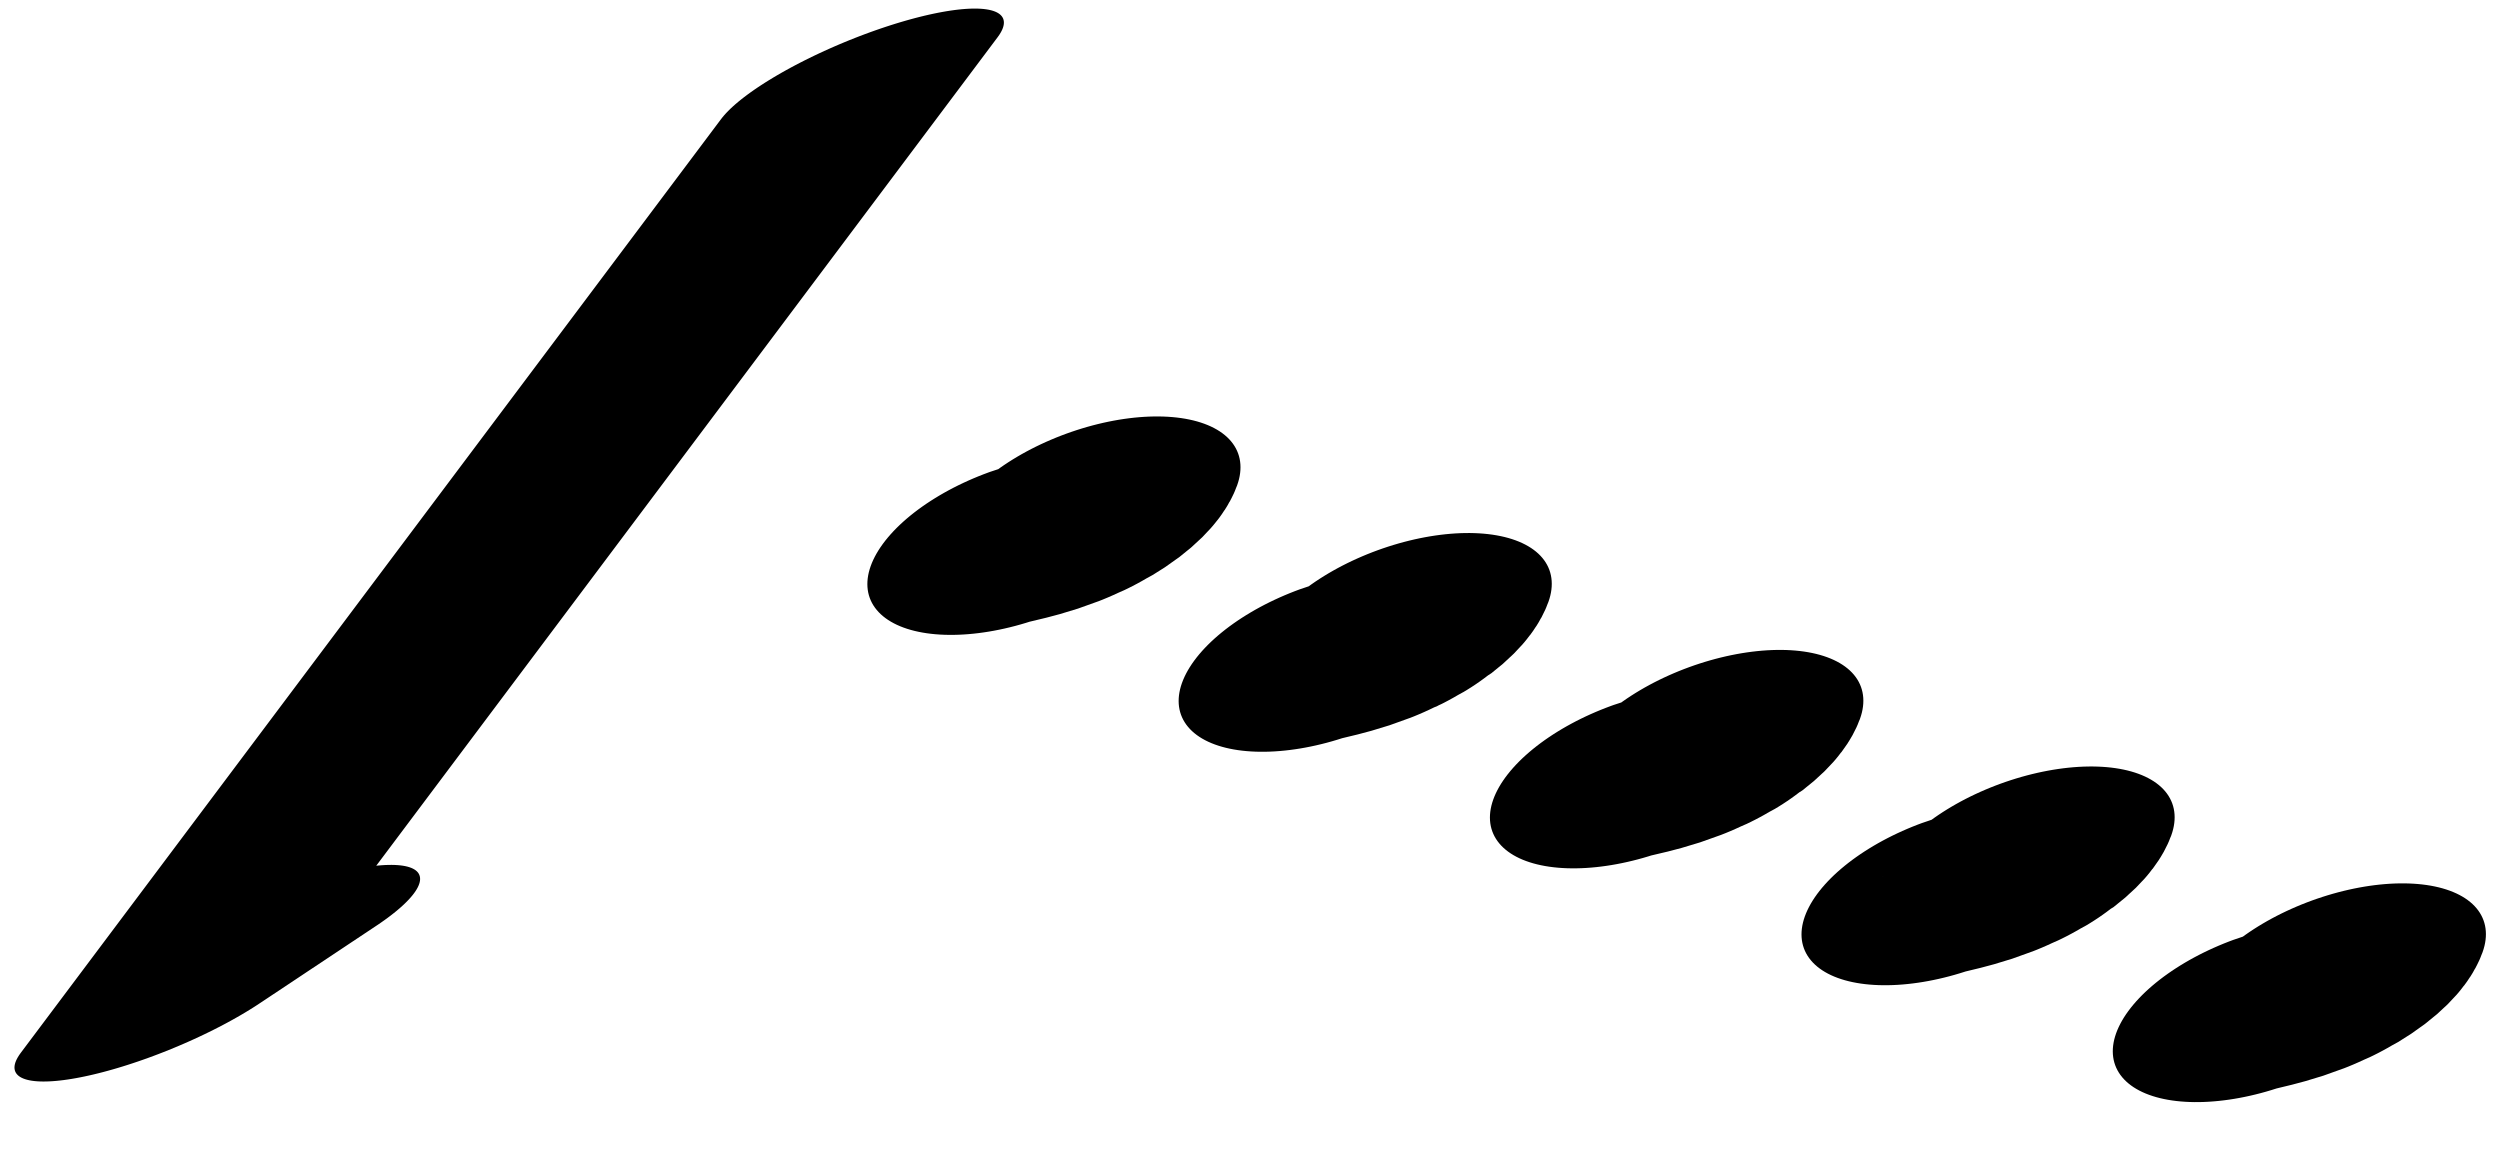
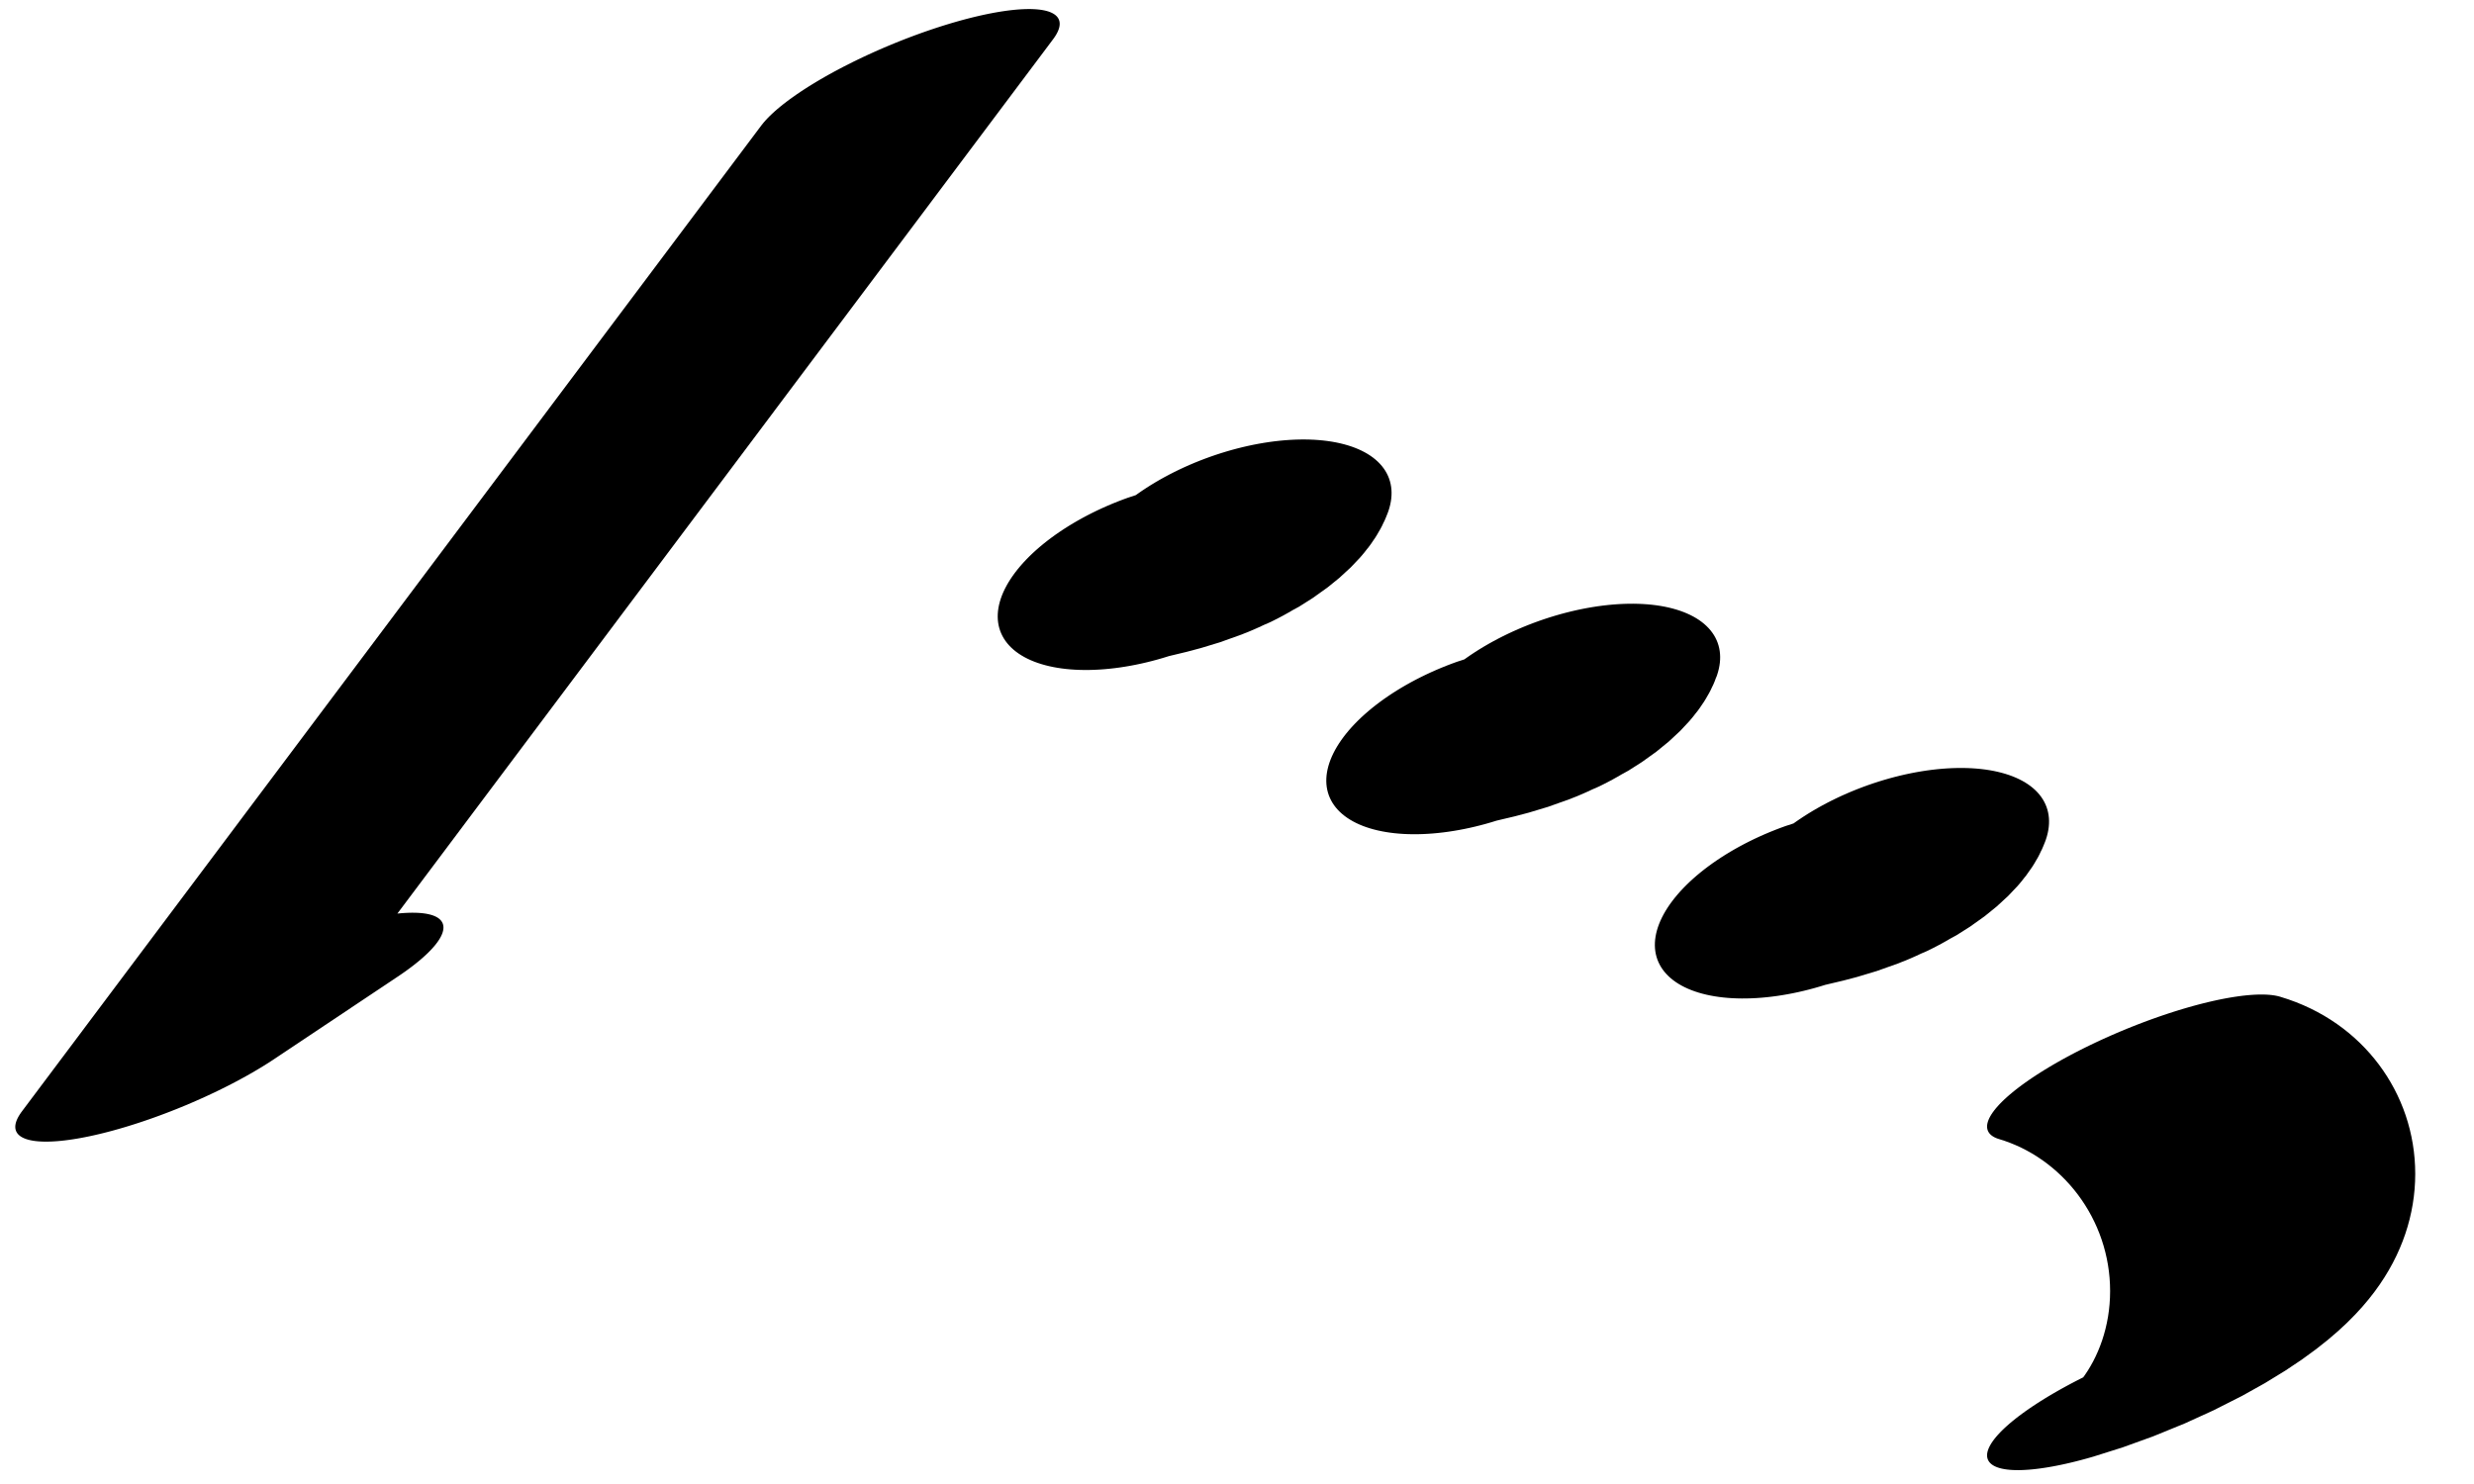
- <svg xmlns="http://www.w3.org/2000/svg" width="32" height="15" viewBox="0 0 32 15">
-   <path fill="none" stroke-width="32.529" stroke-linecap="round" stroke-linejoin="round" stroke="rgb(0%, 0%, 0%)" stroke-opacity="1" stroke-miterlimit="10" d="M 126.738 284.991 L 21.751 36.331 L 36.109 47.62 " transform="matrix(0.113137, -0.0468644, -0.0117155, -0.0282833, 0, 15)" />
-   <path fill="none" stroke-width="38.044" stroke-linecap="round" stroke-linejoin="round" stroke="rgb(0%, 0%, 0%)" stroke-opacity="1" stroke-miterlimit="10" d="M 143.739 59.522 C 147.528 59.481 151.9 56.059 154.368 61.935 " transform="matrix(0.097754, -0.0355797, -0.0177892, -0.048877, 0, 15)" />
-   <path fill="none" stroke-width="38.044" stroke-linecap="round" stroke-linejoin="round" stroke="rgb(0%, 0%, 0%)" stroke-opacity="1" stroke-miterlimit="10" d="M 174.811 6.293 C 178.648 6.298 182.972 2.83 185.453 8.777 " transform="matrix(0.097754, -0.0355797, -0.0177892, -0.048877, 0, 15)" />
-   <path fill="none" stroke-width="38.044" stroke-linecap="round" stroke-linejoin="round" stroke="rgb(0%, 0%, 0%)" stroke-opacity="1" stroke-miterlimit="10" d="M 205.897 -46.865 C 209.721 -46.931 214.045 -50.398 216.561 -44.478 " transform="matrix(0.097754, -0.0355797, -0.0177892, -0.048877, 0, 15)" />
-   <path fill="none" stroke-width="38.044" stroke-linecap="round" stroke-linejoin="round" stroke="rgb(0%, 0%, 0%)" stroke-opacity="1" stroke-miterlimit="10" d="M 237.005 -100.119 C 240.807 -100.089 245.131 -103.556 247.647 -97.636 " transform="matrix(0.097754, -0.0355797, -0.0177892, -0.048877, 0, 15)" />
-   <path fill="none" stroke-width="38.044" stroke-linecap="round" stroke-linejoin="round" stroke="rgb(0%, 0%, 0%)" stroke-opacity="1" stroke-miterlimit="10" d="M 268.078 -153.347 C 271.879 -153.317 276.239 -156.81 278.719 -150.864 " transform="matrix(0.097754, -0.0355797, -0.0177892, -0.048877, 0, 15)" />
+ <svg xmlns="http://www.w3.org/2000/svg" width="30" height="18" viewBox="0 0 30 18">
+   <path fill="none" stroke-width="32.529" stroke-linecap="round" stroke-linejoin="round" stroke="rgb(0%, 0%, 0%)" stroke-opacity="1" stroke-miterlimit="10" d="M 136.114 375.526 L 31.113 126.748 L 45.484 138.155 " transform="matrix(0.113137, -0.0468644, -0.0117155, -0.0282833, 0, 18)" />
+   <path fill="none" stroke-width="38.044" stroke-linecap="round" stroke-linejoin="round" stroke="rgb(0%, 0%, 0%)" stroke-opacity="1" stroke-miterlimit="10" d="M 162.6 107.171 C 166.388 107.13 170.761 103.708 173.228 109.584 " transform="matrix(0.097754, -0.0355797, -0.0177892, -0.048877, 0, 18)" />
+   <path fill="none" stroke-width="38.044" stroke-linecap="round" stroke-linejoin="round" stroke="rgb(0%, 0%, 0%)" stroke-opacity="1" stroke-miterlimit="10" d="M 192.041 44.98 C 195.865 44.913 200.189 41.446 202.67 47.392 " transform="matrix(0.097754, -0.0355797, -0.0177892, -0.048877, 0, 18)" />
+   <path fill="none" stroke-width="38.044" stroke-linecap="round" stroke-linejoin="round" stroke="rgb(0%, 0%, 0%)" stroke-opacity="1" stroke-miterlimit="10" d="M 221.483 -17.211 C 225.307 -17.278 229.631 -20.745 232.147 -14.824 " transform="matrix(0.097754, -0.0355797, -0.0177892, -0.048877, 0, 18)" />
+   <path fill="none" stroke-width="32.529" stroke-linecap="round" stroke-linejoin="round" stroke="rgb(0%, 0%, 0%)" stroke-opacity="1" stroke-miterlimit="10" d="M 211.513 -172.029 C 217.355 -190.963 219.426 -222.983 216.532 -250.921 C 213.652 -278.742 206.515 -295.644 199.049 -292.389 " transform="matrix(0.113137, -0.0468644, -0.0117155, -0.0282833, 0, 18)" />
</svg>
